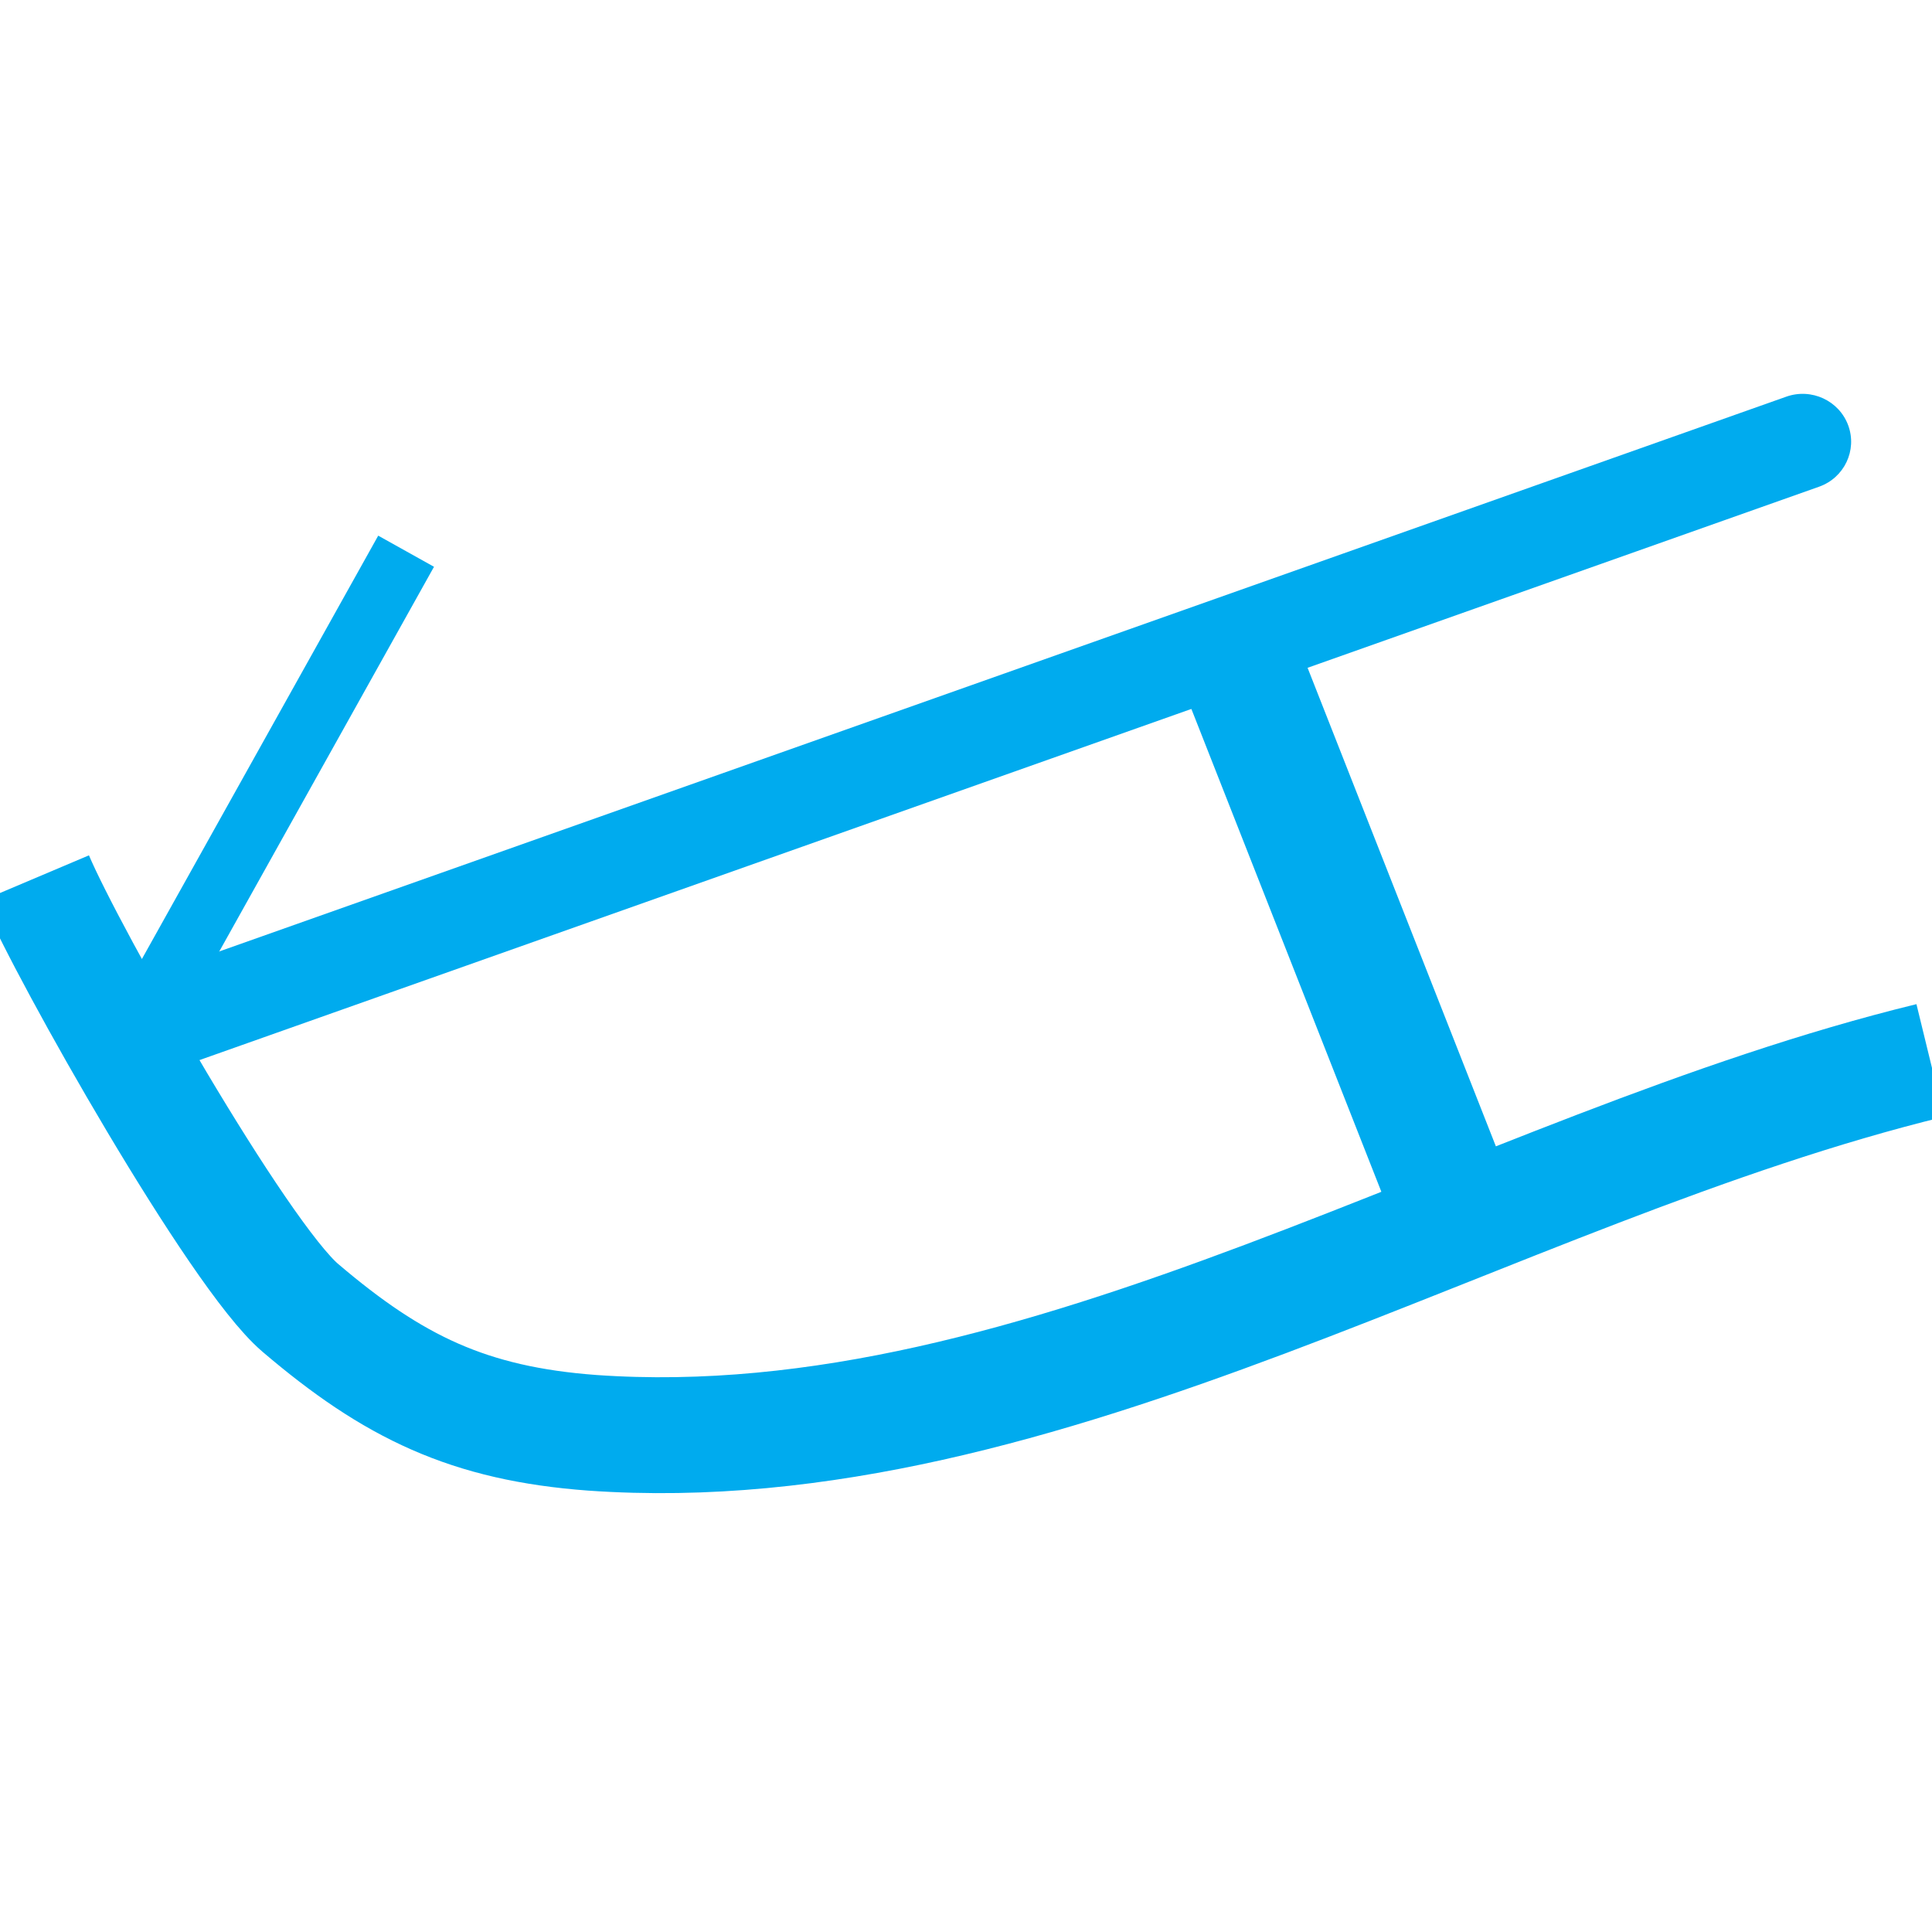
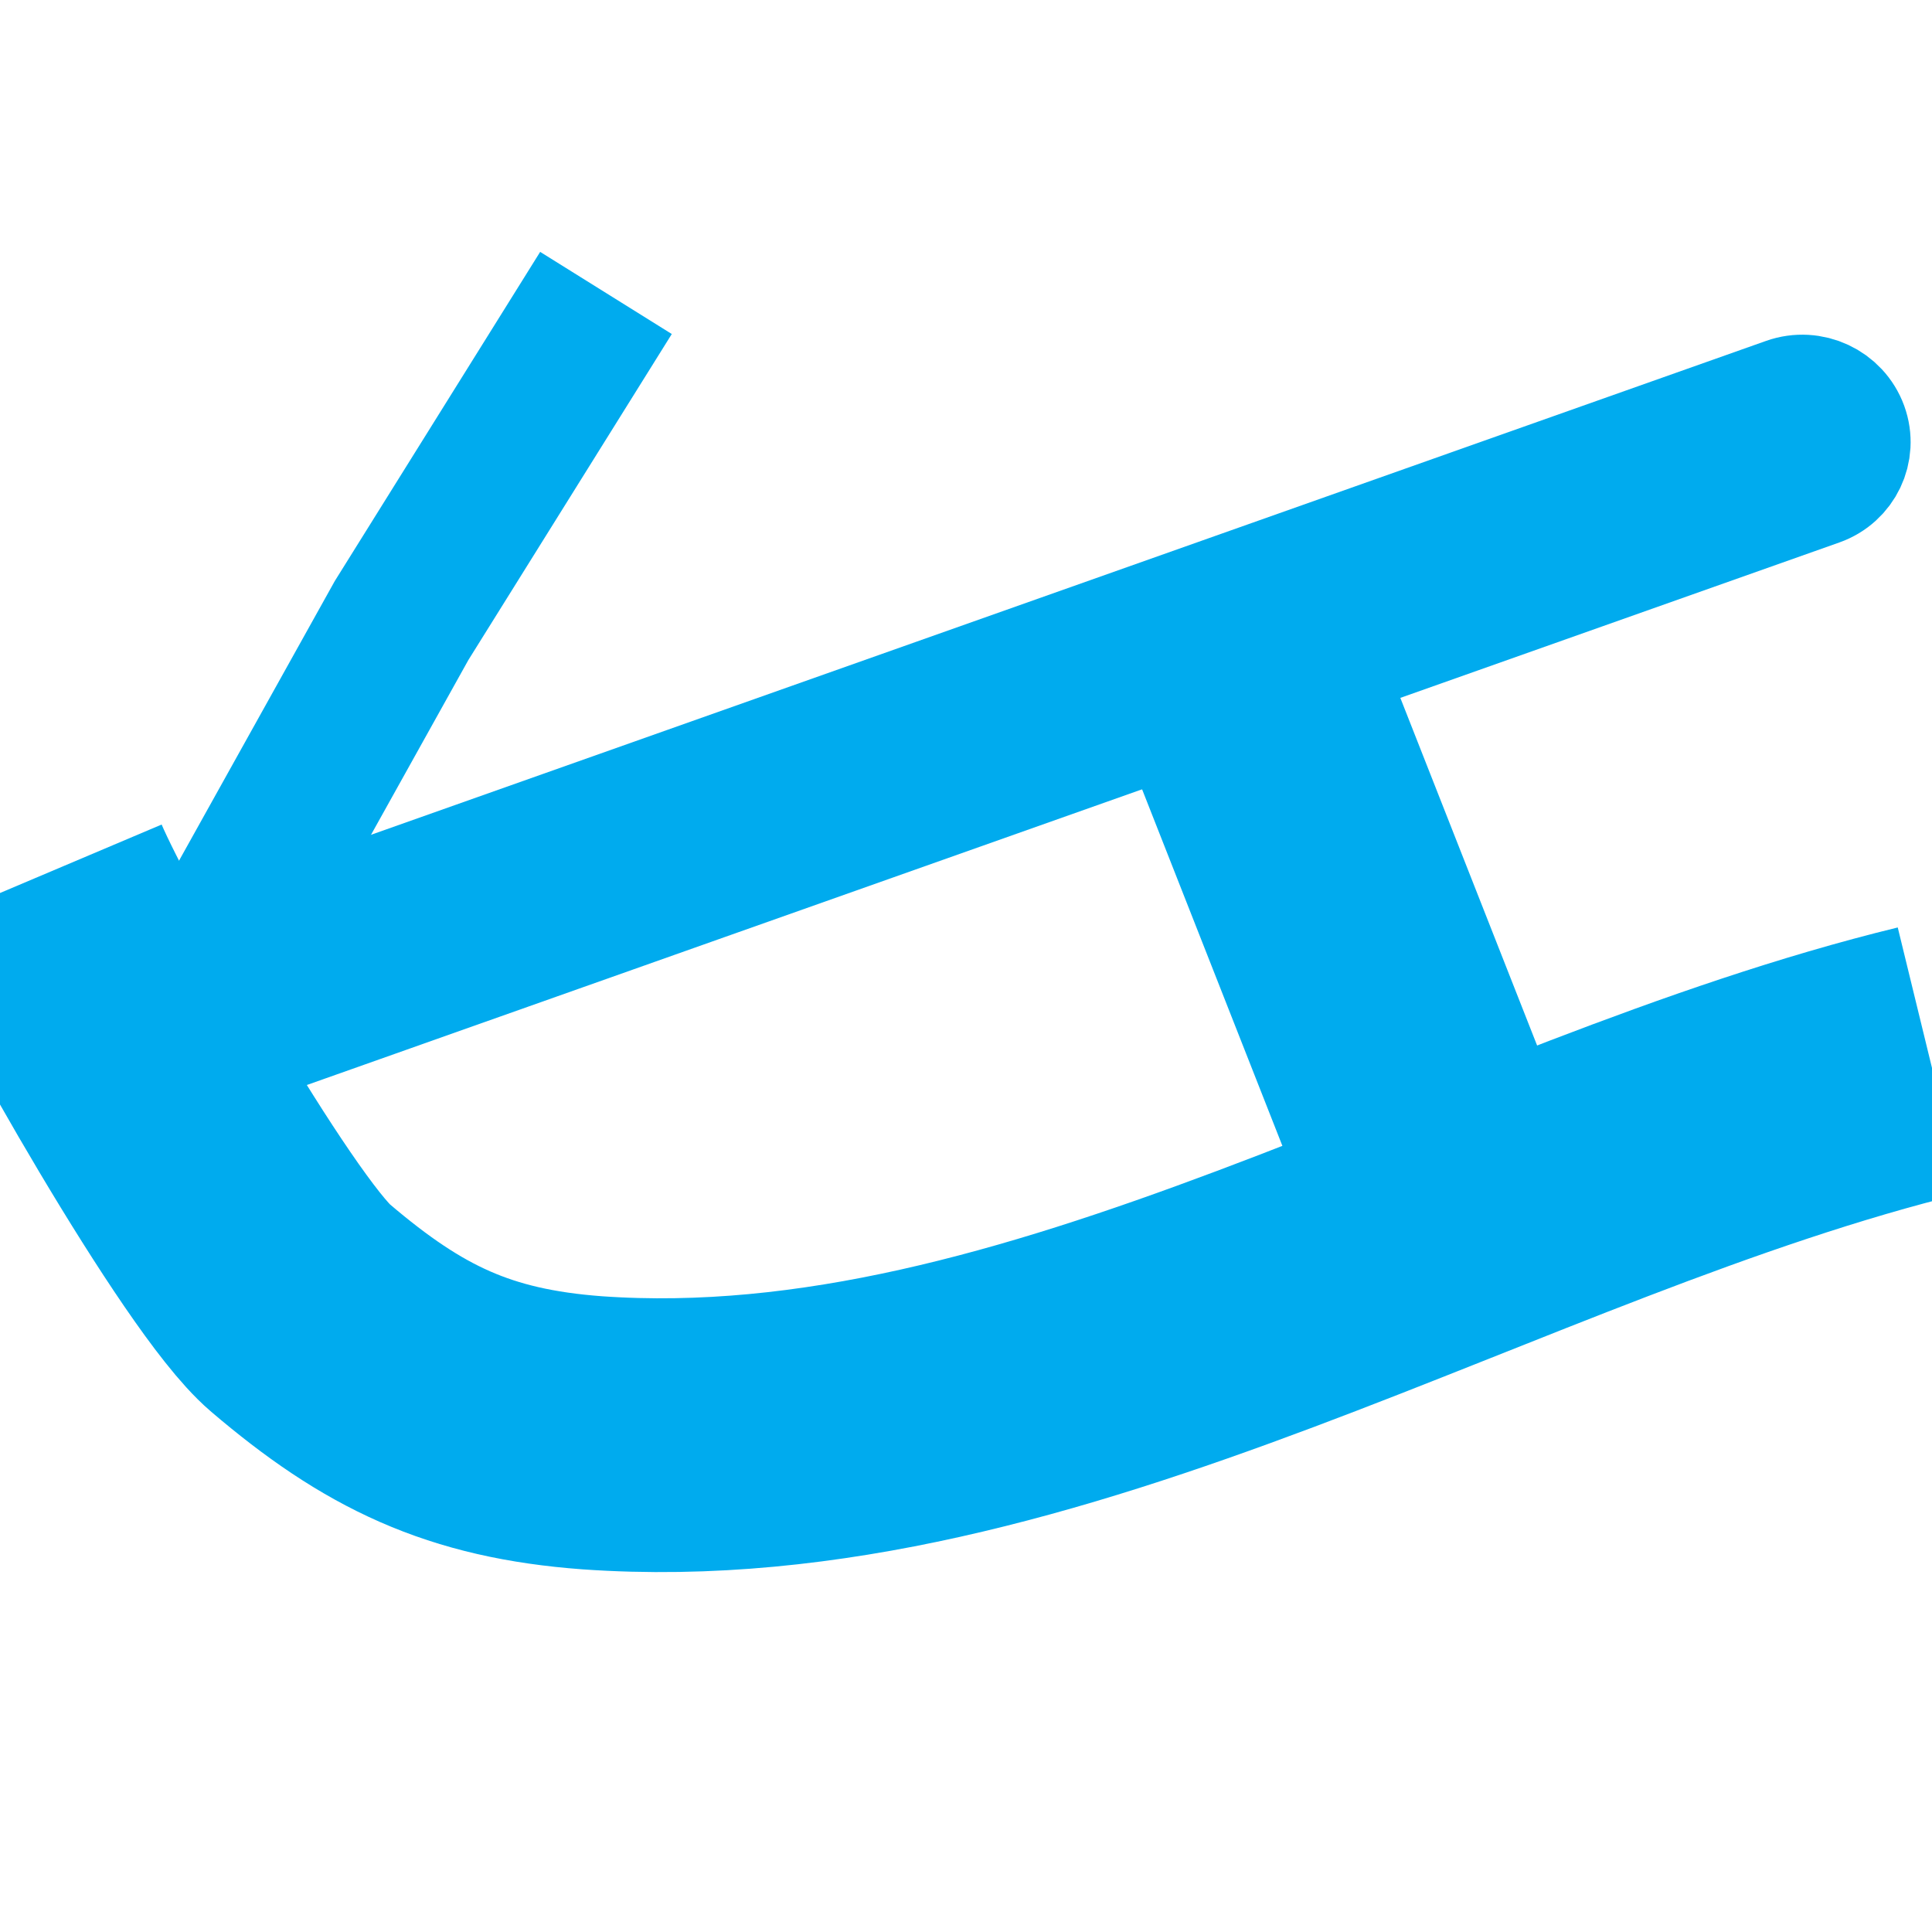
<svg xmlns="http://www.w3.org/2000/svg" width="8" height="8" viewBox="0 0 2.117 2.117" version="1.1" id="svg1" xml:space="preserve">
  <defs id="defs1" />
  <g id="layer1">
-     <rect style="fill:#00abee;stroke:#00abee;stroke-width:0" id="rect2" width="2.049" height="0.105" x="-0.305" y="1.063" transform="matrix(0.9426681,-0.3337317,0.3417727,0.9397826,0,0)" ry="0.053" />
-     <path style="fill:none;stroke:#00abee;stroke-width:0.127;stroke-dasharray:none" d="M 0.039,0.962 C 0.075,1.047 0.261,1.375 0.329,1.433 0.431,1.52 0.514,1.56 0.649,1.57 1.145,1.605 1.631,1.28 2.115,1.162" id="path2" />
-     <path style="fill:none;stroke:#00abee;stroke-width:0.135;stroke-dasharray:none" d="M 1.358,0.726 1.611,1.369 v 0" id="path3" />
-     <path style="fill:none;stroke:#00abee;stroke-width:0.07;stroke-dasharray:none" d="M 0.167,1.102 0.445,0.604" id="path4" />
+     <rect style="fill:#00abee;stroke:#00abee;stroke-width:0.13;stroke-dasharray:none" id="rect2" width="2.049" height="0.105" x="-0.305" y="1.063" transform="matrix(0.9426681,-0.3337317,0.3417727,0.9397826,0,0)" ry="0.053" />
+     <path style="fill:none;stroke:#00abee;stroke-width:0.3;stroke-dasharray:none" d="M 0.039,0.962 C 0.075,1.047 0.261,1.375 0.329,1.433 0.431,1.52 0.514,1.56 0.649,1.57 1.145,1.605 1.631,1.28 2.115,1.162" id="path2" />
+     <path style="fill:none;stroke:#00abee;stroke-width:0.3;stroke-dasharray:none" d="M 1.358,0.726 1.611,1.369 v 0" id="path3" />
+     <path style="fill:none;stroke:#00abee;stroke-width:0.17;stroke-dasharray:none" d="m 0.181,1.145 0.259,-0.465 0.224,-0.359" id="path4" />
  </g>
</svg>
